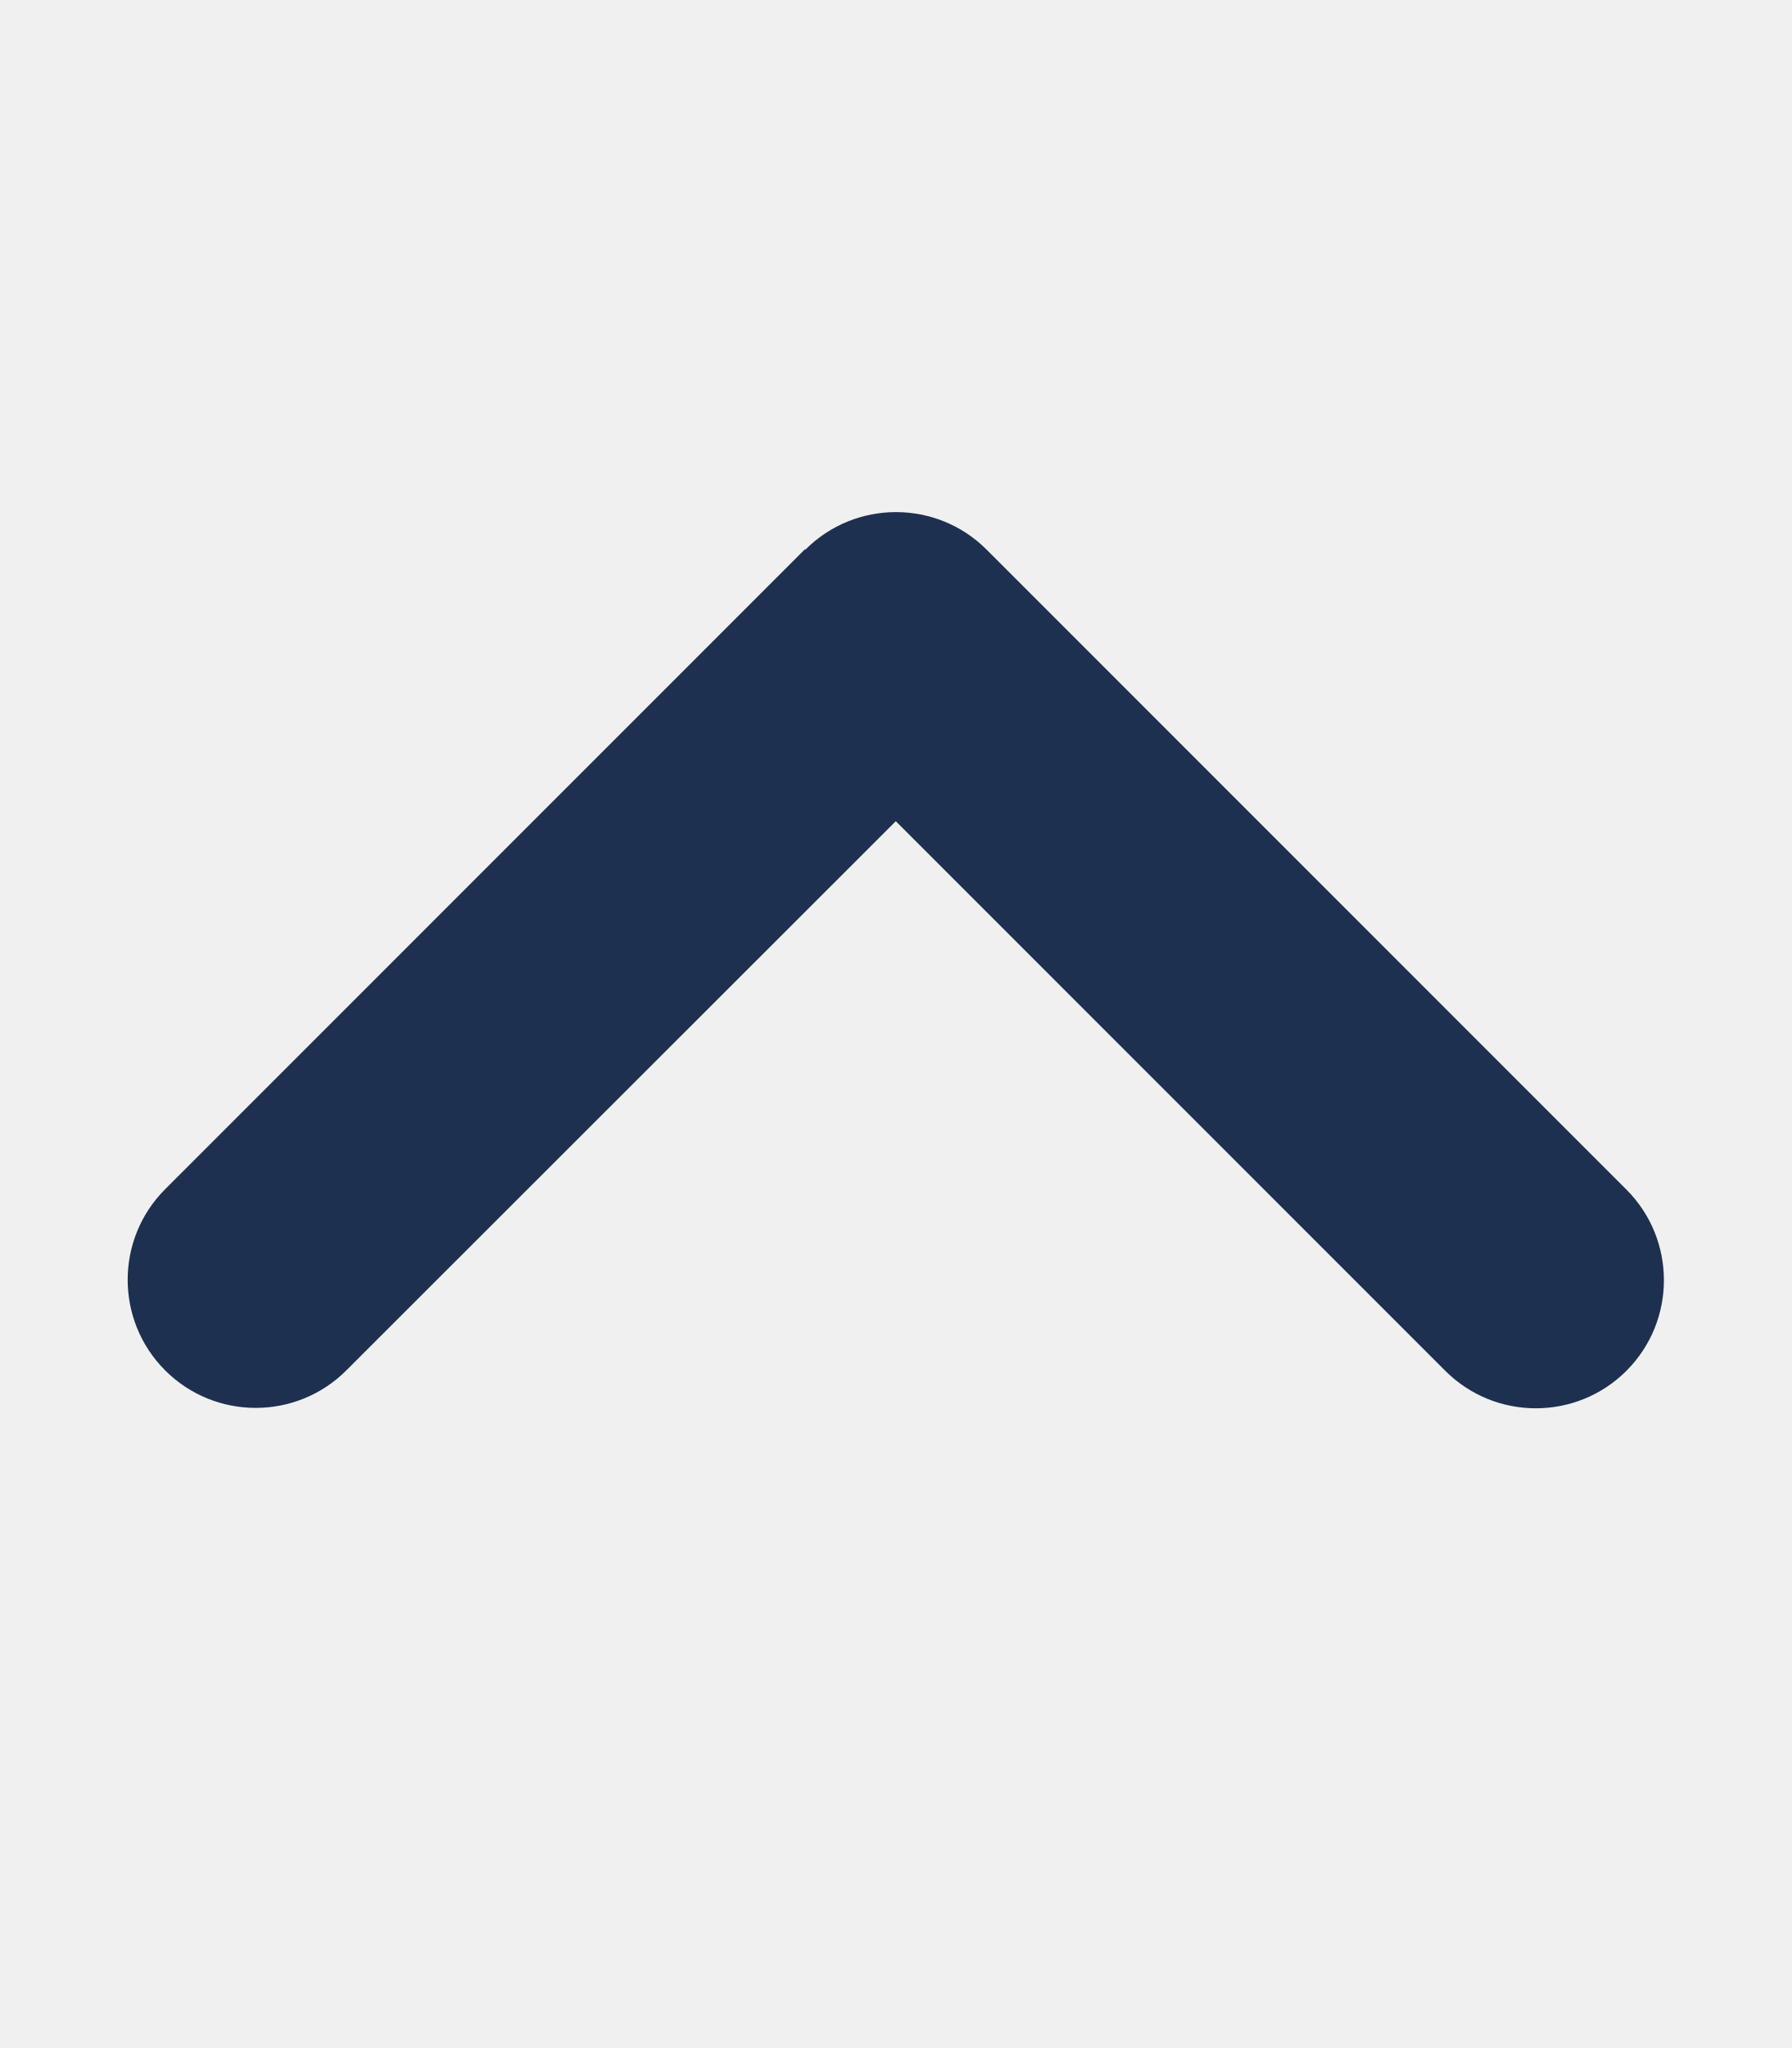
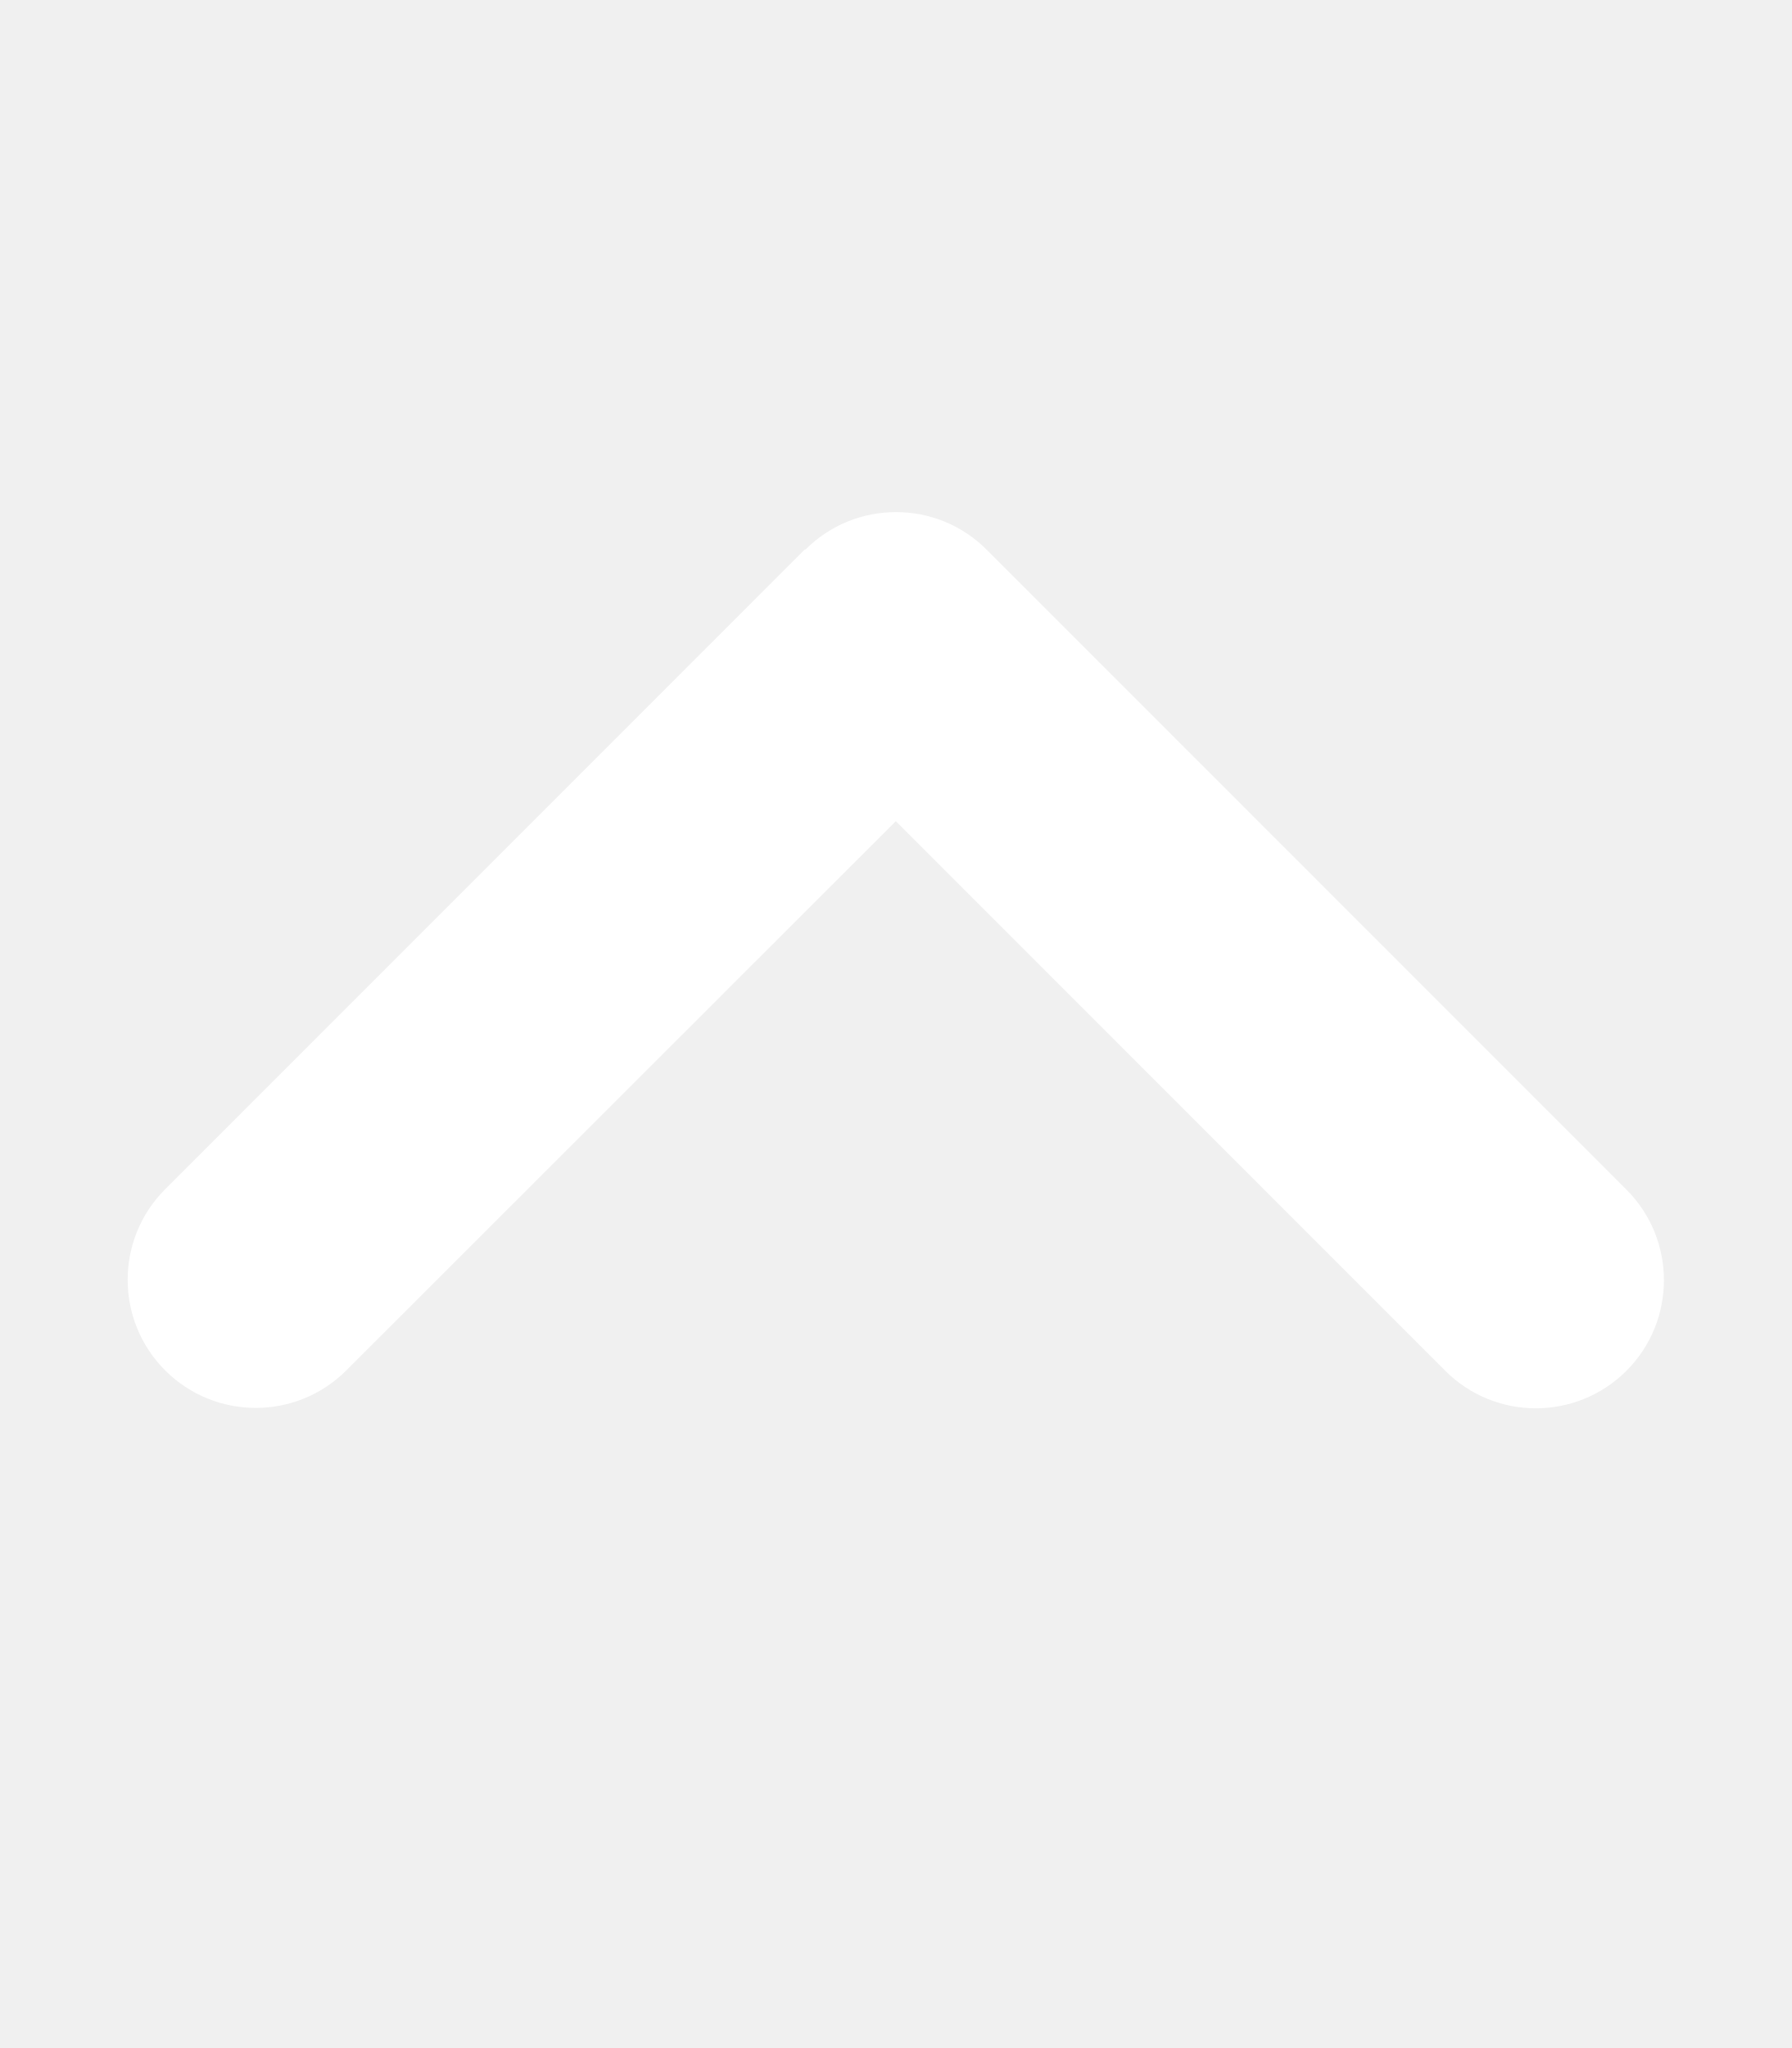
<svg xmlns="http://www.w3.org/2000/svg" height="16" width="14" viewBox="0 0 448 512">
-   <path opacity="1" fill="#1E3050" d="M201.4 137.4c12.5-12.5 32.8-12.5 45.3 0l160 160c12.5 12.5 12.5 32.8 0 45.3s-32.8 12.5-45.3 0L224 205.3 86.6 342.6c-12.5 12.5-32.8 12.5-45.3 0s-12.5-32.8 0-45.3l160-160z" />
+   <path opacity="1" fill="#FFFFFF" d="M201.4 137.4c12.5-12.5 32.8-12.5 45.3 0l160 160c12.5 12.5 12.5 32.8 0 45.3s-32.8 12.5-45.3 0L224 205.3 86.6 342.6c-12.5 12.5-32.8 12.5-45.3 0s-12.5-32.8 0-45.3l160-160z" />
</svg>
